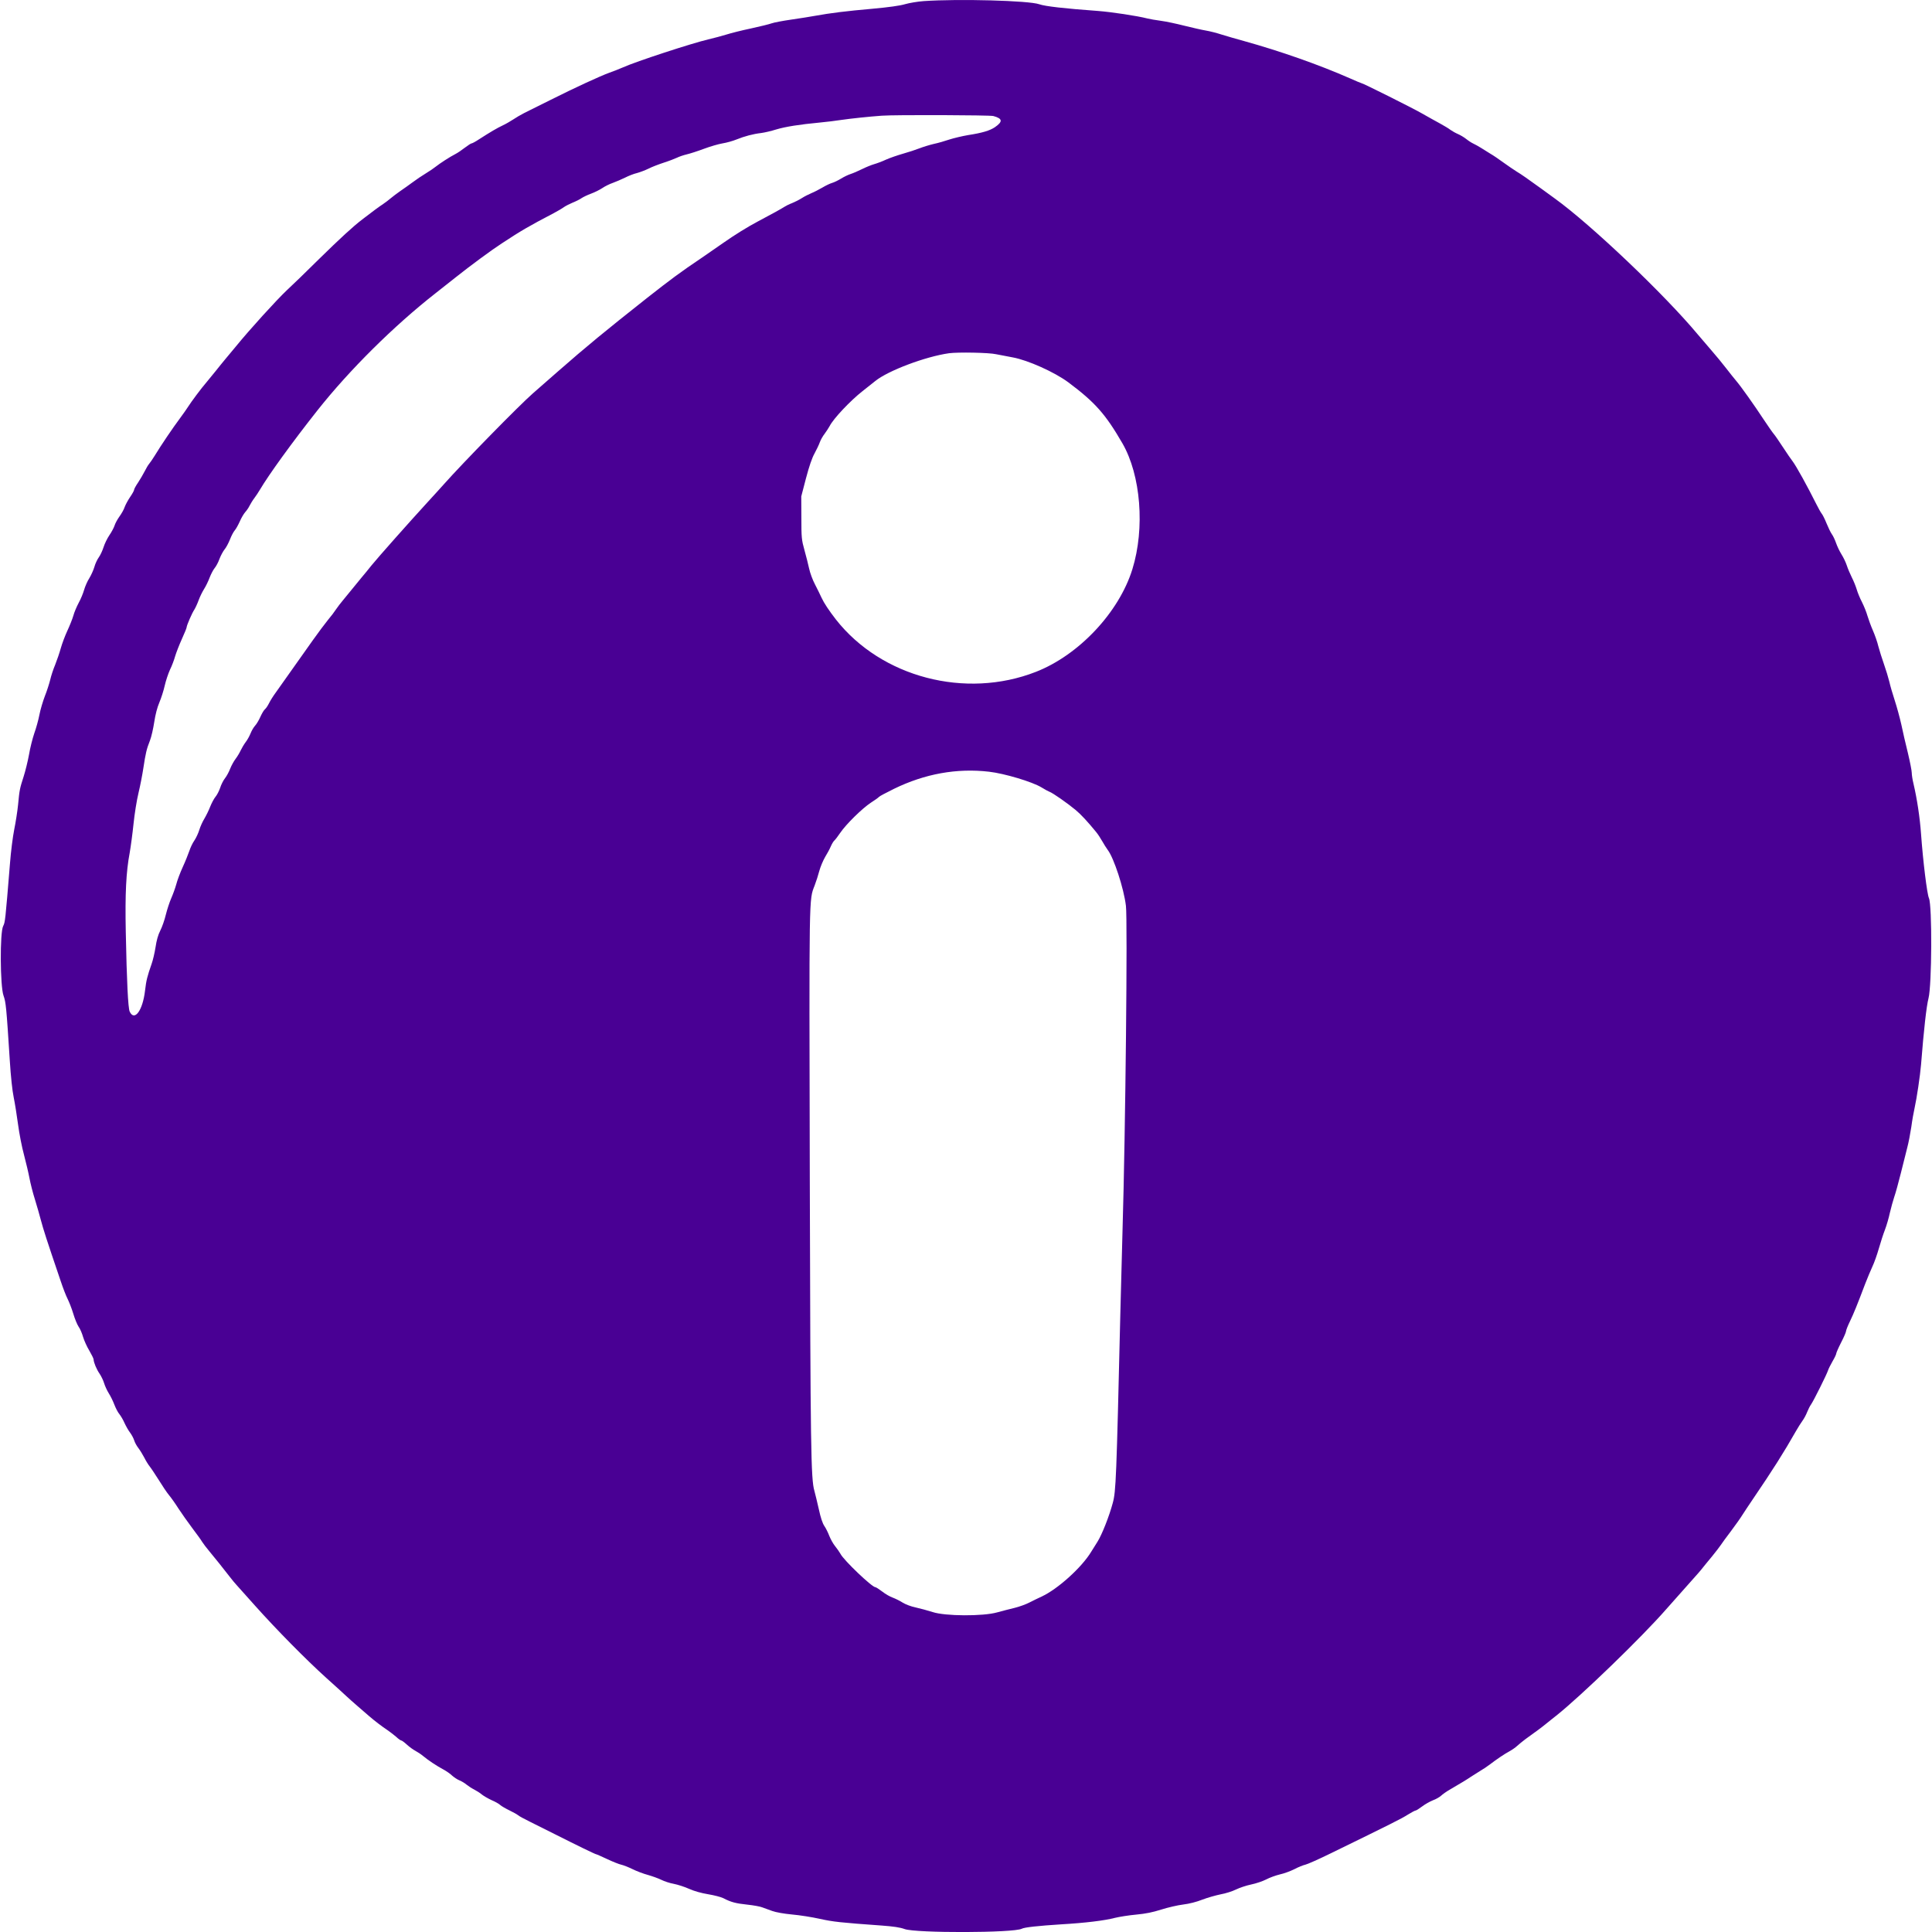
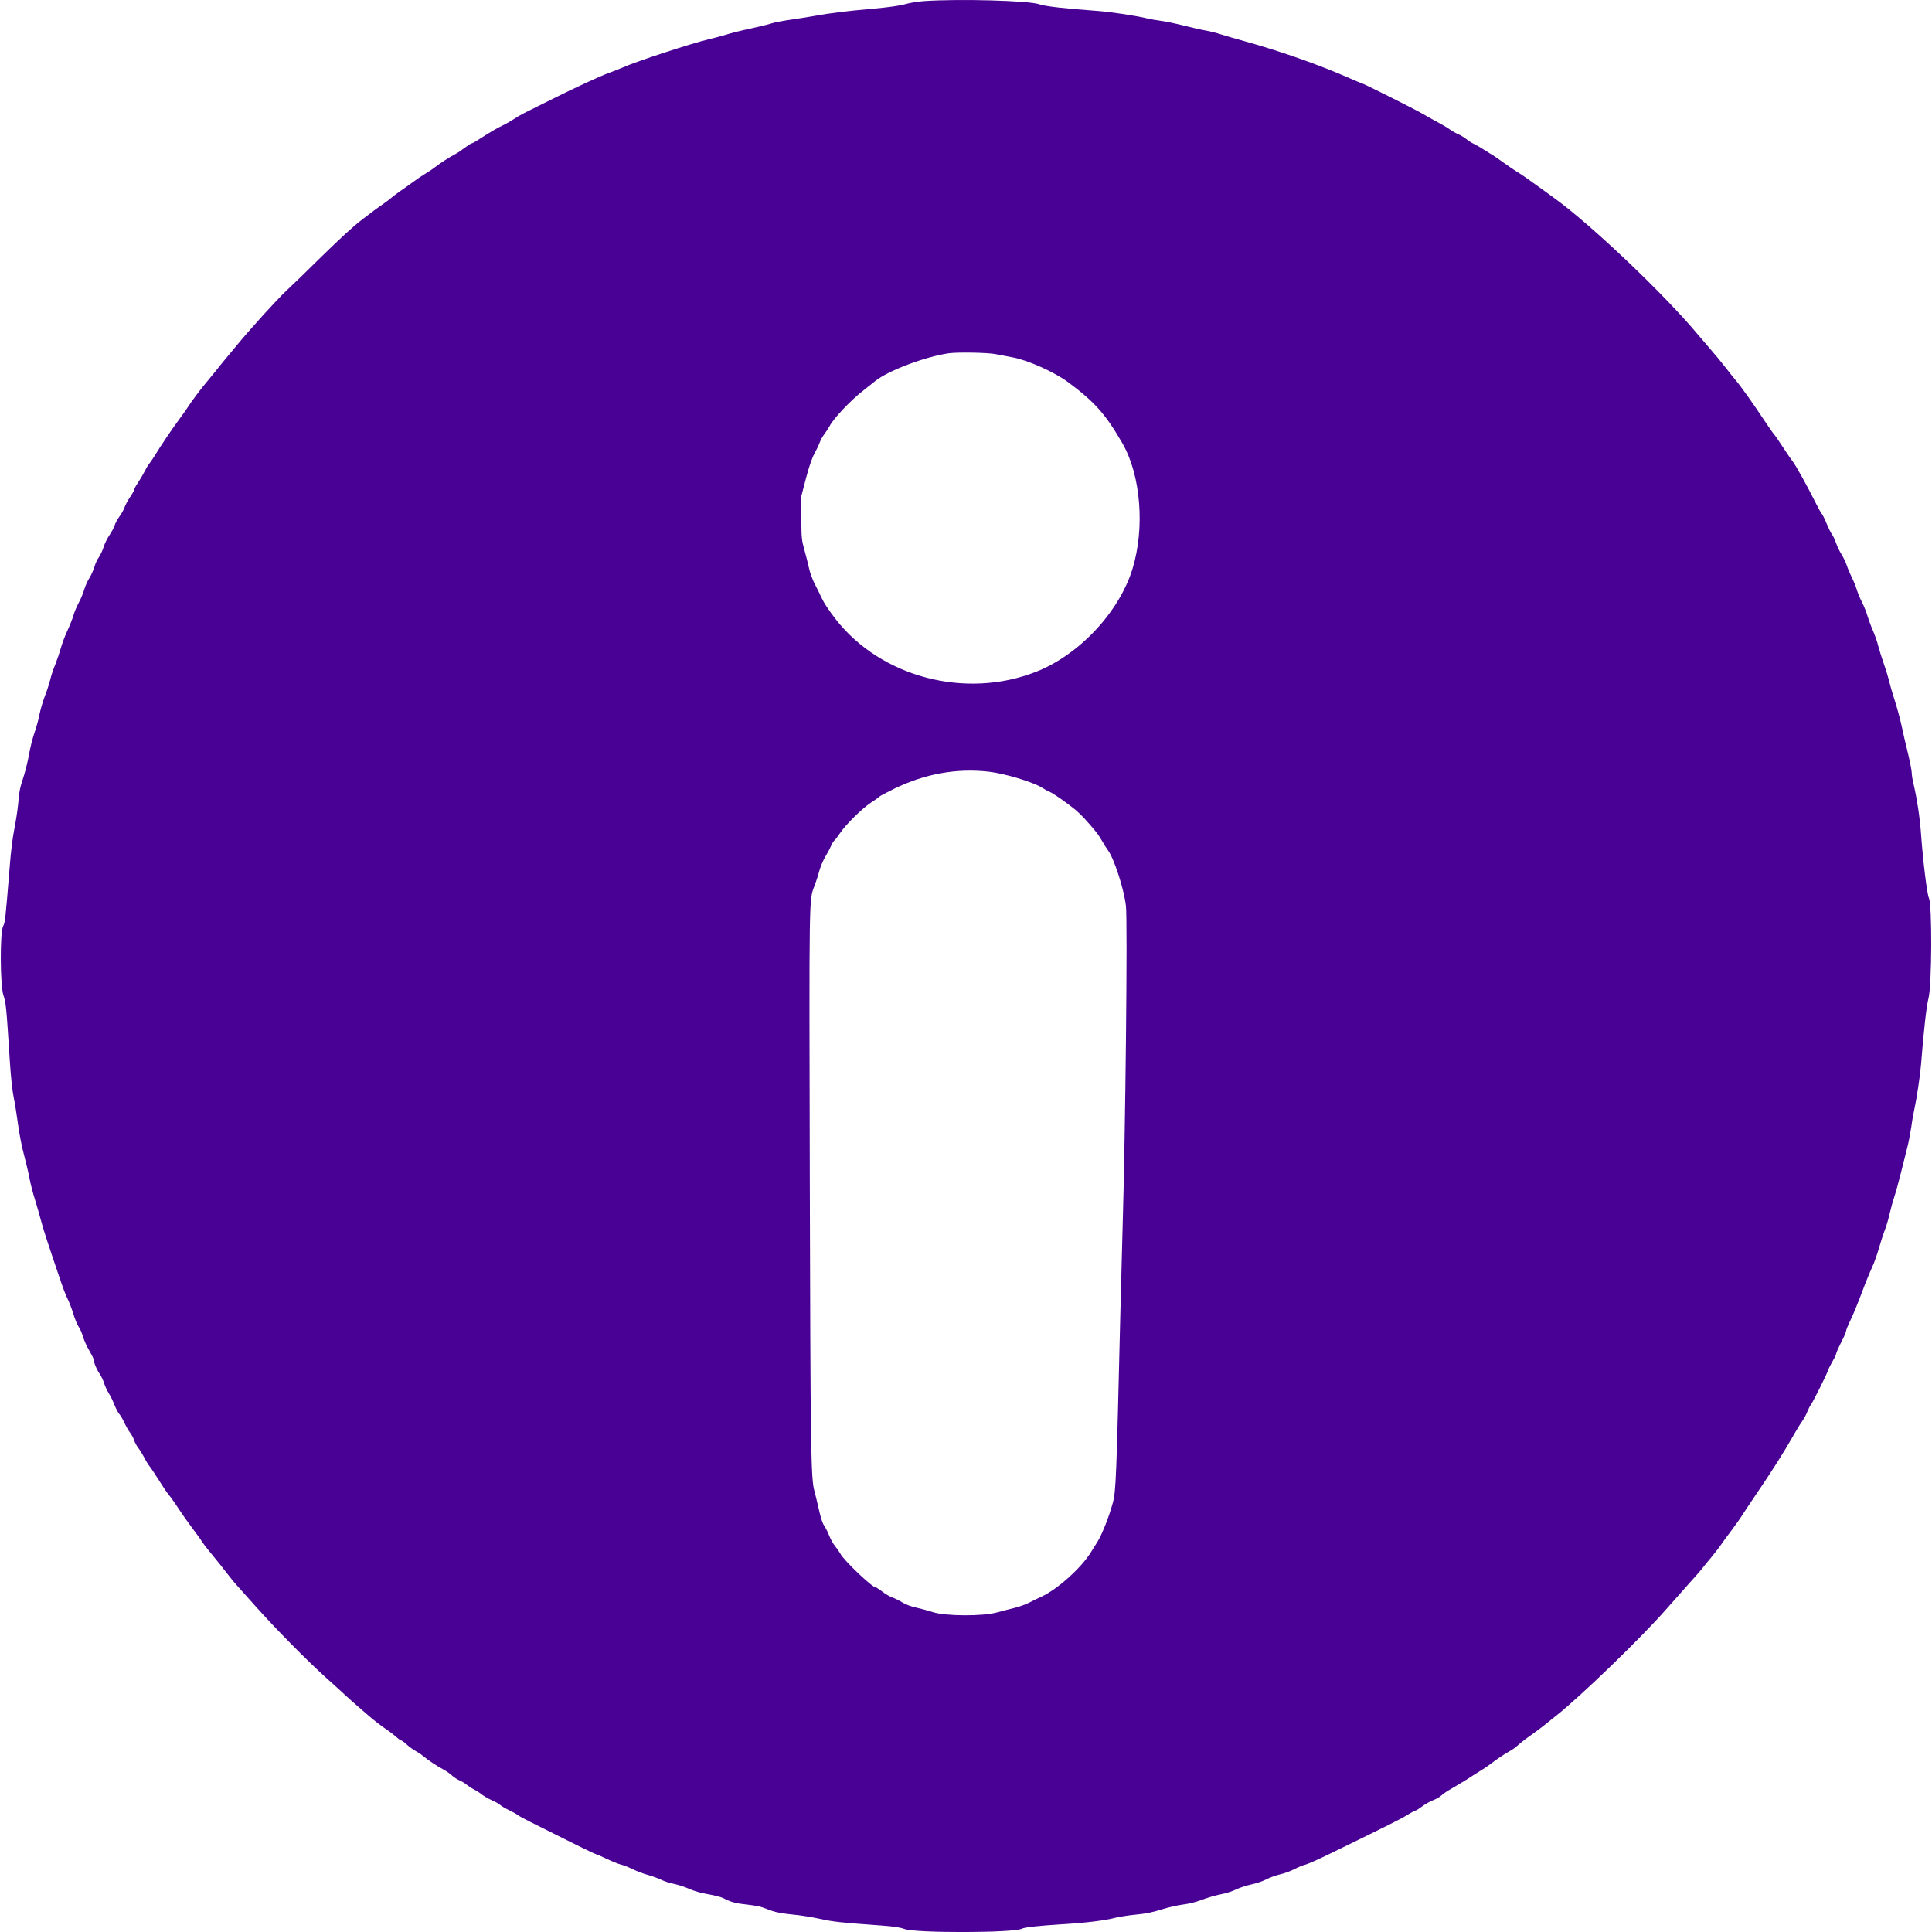
<svg xmlns="http://www.w3.org/2000/svg" width="512" height="512" viewBox="-0.5 0 1765 1765">
  <g transform="translate(0,1765) scale(0.1,-0.1)" fill="#490094" stroke="none">
-     <path d="M8434 17640 c-55 -4 -132 -17 -170 -28 -46 -14 -147 -28 -299 -42 -239 -21 -383 -39 -521 -64 -44 -8 -143 -24 -220 -35 -76 -11 -157 -26 -179 -34 -22 -8 -107 -29 -190 -47 -82 -17 -184 -43 -225 -56 -41 -13 -115 -32 -165 -44 -146 -34 -661 -202 -780 -256 -33 -14 -89 -37 -125 -49 -80 -29 -309 -134 -540 -250 -96 -48 -202 -101 -235 -117 -33 -17 -78 -43 -101 -59 -23 -15 -65 -40 -95 -54 -53 -25 -111 -59 -220 -129 -30 -20 -60 -36 -66 -36 -6 0 -33 -18 -61 -39 -27 -21 -66 -48 -88 -59 -49 -25 -140 -84 -179 -115 -17 -14 -57 -41 -90 -61 -33 -20 -87 -56 -120 -81 -33 -24 -84 -61 -114 -81 -29 -20 -67 -49 -85 -64 -17 -15 -49 -39 -71 -54 -38 -25 -103 -73 -191 -141 -86 -66 -199 -170 -399 -366 -115 -114 -245 -240 -289 -280 -97 -92 -339 -358 -466 -514 -30 -37 -73 -88 -95 -114 -22 -26 -62 -76 -90 -111 -27 -34 -66 -81 -85 -104 -43 -49 -140 -179 -166 -221 -10 -16 -44 -65 -76 -108 -63 -84 -172 -245 -229 -339 -20 -32 -43 -66 -52 -76 -8 -9 -26 -39 -40 -67 -14 -27 -41 -74 -61 -104 -20 -29 -36 -59 -36 -66 0 -7 -16 -36 -36 -65 -19 -28 -42 -70 -50 -92 -7 -22 -29 -61 -48 -87 -18 -25 -39 -63 -45 -84 -7 -20 -28 -60 -47 -87 -19 -28 -43 -77 -53 -109 -10 -32 -30 -74 -43 -92 -14 -19 -33 -59 -41 -89 -9 -30 -30 -76 -46 -102 -17 -26 -38 -74 -47 -105 -9 -32 -31 -86 -50 -120 -18 -34 -41 -87 -49 -118 -9 -31 -34 -93 -55 -138 -21 -45 -48 -117 -60 -160 -12 -43 -35 -110 -51 -150 -17 -40 -37 -101 -45 -136 -9 -36 -30 -103 -49 -150 -18 -47 -41 -124 -50 -171 -9 -47 -30 -123 -47 -170 -16 -47 -38 -134 -48 -194 -11 -60 -33 -150 -49 -200 -35 -109 -38 -120 -51 -259 -6 -60 -22 -161 -35 -225 -13 -64 -31 -205 -39 -312 -43 -527 -44 -534 -62 -570 -31 -57 -28 -549 3 -635 22 -62 26 -100 58 -601 8 -132 23 -273 35 -328 11 -54 29 -166 40 -249 11 -83 35 -207 54 -276 18 -69 41 -165 50 -213 9 -48 31 -136 50 -195 18 -60 43 -144 54 -188 26 -96 48 -166 182 -560 20 -60 48 -133 62 -160 14 -28 38 -88 52 -135 14 -47 36 -101 49 -120 14 -19 32 -62 41 -94 10 -33 35 -89 57 -125 21 -36 39 -72 39 -80 1 -28 27 -91 55 -131 14 -21 33 -59 41 -86 8 -26 27 -68 43 -93 16 -25 39 -72 51 -104 12 -31 32 -70 45 -85 13 -16 35 -53 48 -83 14 -30 36 -69 51 -88 14 -19 31 -50 37 -70 6 -20 24 -52 39 -71 15 -20 39 -59 53 -86 14 -28 36 -64 49 -80 13 -16 50 -72 83 -124 32 -52 74 -115 94 -139 20 -24 59 -79 86 -122 28 -43 84 -122 125 -177 41 -54 83 -112 92 -128 10 -16 40 -56 68 -89 59 -71 118 -145 180 -225 25 -32 55 -69 67 -81 12 -13 88 -98 169 -189 194 -217 463 -490 649 -658 83 -74 166 -150 185 -168 19 -18 64 -58 100 -89 36 -31 83 -72 105 -91 52 -45 120 -97 170 -130 22 -15 57 -42 78 -60 20 -19 42 -34 47 -34 6 0 29 -17 53 -39 23 -21 58 -46 77 -56 19 -10 51 -31 70 -47 48 -40 125 -91 185 -123 28 -15 64 -40 80 -56 17 -15 46 -35 66 -43 20 -8 50 -26 65 -39 16 -13 48 -34 70 -45 23 -12 55 -32 71 -46 16 -13 56 -36 88 -51 33 -14 69 -34 80 -45 11 -10 49 -32 84 -49 35 -17 71 -37 80 -45 9 -8 57 -34 106 -58 50 -25 153 -76 230 -115 204 -103 369 -183 377 -183 4 0 49 -20 100 -44 51 -24 109 -47 128 -51 19 -4 65 -22 102 -40 36 -18 101 -43 143 -54 42 -12 97 -32 123 -45 26 -13 77 -30 112 -36 36 -7 99 -27 141 -46 47 -21 112 -39 173 -49 54 -9 117 -25 139 -36 69 -36 113 -48 219 -59 56 -6 118 -17 137 -25 20 -7 61 -22 91 -33 33 -12 106 -25 180 -32 69 -6 184 -24 255 -40 123 -27 188 -34 564 -61 109 -8 169 -17 210 -32 103 -38 998 -36 1071 3 24 13 154 27 360 40 221 13 394 34 490 59 41 10 129 24 195 30 87 8 150 21 229 46 60 19 150 40 200 46 57 7 123 24 176 45 47 18 122 39 166 48 45 8 108 28 140 44 33 16 95 37 139 46 44 9 106 30 137 46 32 17 88 37 125 46 38 8 97 30 133 48 36 19 81 37 100 41 19 4 125 51 235 105 551 269 645 316 701 352 34 21 66 38 72 38 6 0 32 17 59 37 26 20 71 45 98 56 28 10 61 29 75 42 14 13 50 39 82 57 113 66 154 91 192 117 21 14 59 38 84 53 26 15 65 41 87 58 65 50 137 98 180 121 22 12 54 34 70 49 17 16 51 43 76 62 110 79 145 105 188 140 25 21 68 54 94 75 224 178 780 715 1005 973 75 85 175 198 222 250 47 52 97 109 110 127 14 17 52 65 86 105 33 41 69 87 80 104 10 16 52 73 93 127 41 55 88 121 105 149 17 27 61 93 97 146 177 260 281 424 390 616 20 35 47 78 61 97 14 19 33 54 42 78 10 25 26 57 37 72 23 33 143 274 154 309 4 14 23 51 41 83 19 32 34 64 34 71 0 7 20 53 45 102 25 48 45 95 45 104 0 8 16 49 36 90 35 73 65 147 138 340 20 52 50 123 66 158 17 35 43 109 59 165 16 56 41 134 56 172 15 39 35 108 45 155 11 47 29 112 40 145 12 33 39 132 61 220 22 88 48 194 59 235 11 41 27 125 36 185 8 61 22 138 30 173 19 84 51 298 59 397 25 316 49 531 68 605 31 120 34 848 4 915 -17 37 -54 335 -72 585 -11 155 -37 323 -69 460 -9 36 -16 81 -16 100 0 19 -16 100 -35 180 -20 80 -47 197 -60 260 -14 63 -41 162 -60 220 -19 58 -42 136 -50 173 -9 37 -31 109 -49 160 -18 51 -41 124 -51 162 -9 39 -32 104 -50 145 -18 41 -40 102 -50 135 -9 33 -32 89 -50 125 -19 36 -40 88 -48 116 -8 27 -28 77 -45 110 -16 32 -37 82 -46 110 -9 28 -31 73 -48 100 -17 27 -39 73 -49 102 -10 29 -27 66 -39 82 -11 15 -33 61 -49 100 -16 40 -36 79 -44 88 -8 10 -30 49 -49 87 -82 164 -184 349 -218 393 -12 15 -51 72 -87 127 -36 55 -73 109 -83 120 -10 11 -51 70 -91 130 -87 133 -211 307 -253 356 -17 20 -58 71 -91 114 -33 43 -94 117 -135 164 -41 47 -97 113 -125 146 -303 364 -975 1003 -1305 1241 -36 26 -92 67 -125 91 -125 90 -181 130 -225 156 -25 16 -79 52 -120 82 -41 30 -95 67 -120 81 -25 15 -63 39 -85 53 -22 14 -53 31 -68 38 -16 7 -46 26 -67 43 -21 17 -56 37 -77 46 -21 9 -51 26 -68 38 -16 13 -59 38 -95 58 -36 19 -110 61 -165 92 -91 52 -539 276 -552 276 -3 0 -51 20 -107 45 -282 124 -635 248 -966 340 -69 19 -160 45 -204 59 -43 14 -108 31 -145 37 -36 6 -124 26 -196 44 -71 18 -168 39 -215 45 -47 6 -102 16 -122 21 -93 24 -325 59 -453 69 -303 22 -481 42 -535 61 -95 34 -738 51 -1056 29z m636 -1050 c85 -23 88 -51 14 -102 -46 -31 -114 -52 -244 -72 -53 -9 -129 -27 -170 -40 -41 -14 -106 -33 -145 -41 -38 -9 -97 -27 -130 -40 -33 -13 -100 -35 -150 -49 -49 -14 -119 -38 -155 -54 -36 -17 -85 -35 -110 -42 -24 -7 -74 -27 -110 -45 -36 -18 -83 -38 -105 -45 -22 -7 -61 -26 -87 -42 -26 -16 -63 -34 -81 -39 -18 -5 -58 -24 -88 -42 -31 -18 -75 -41 -100 -51 -24 -10 -64 -30 -89 -46 -25 -16 -65 -36 -90 -46 -25 -9 -56 -25 -70 -34 -24 -16 -116 -67 -245 -135 -89 -47 -210 -122 -311 -193 -49 -34 -137 -95 -195 -135 -202 -136 -285 -198 -504 -370 -387 -306 -550 -440 -815 -672 -75 -66 -177 -155 -226 -198 -127 -111 -642 -637 -814 -831 -19 -22 -87 -96 -150 -165 -173 -189 -448 -499 -510 -575 -30 -38 -73 -90 -95 -116 -22 -26 -62 -76 -90 -110 -27 -34 -64 -79 -81 -99 -17 -20 -43 -54 -58 -76 -14 -22 -48 -67 -76 -100 -27 -33 -89 -116 -138 -185 -87 -124 -265 -374 -340 -480 -22 -30 -49 -73 -60 -96 -11 -22 -28 -47 -37 -54 -10 -8 -28 -39 -42 -70 -13 -30 -35 -66 -48 -80 -13 -14 -31 -45 -41 -70 -10 -25 -30 -61 -45 -80 -15 -20 -35 -54 -45 -75 -10 -22 -31 -57 -47 -78 -16 -21 -38 -61 -49 -89 -11 -29 -32 -68 -47 -87 -16 -20 -36 -60 -45 -89 -10 -29 -29 -66 -43 -82 -13 -16 -35 -57 -48 -90 -13 -34 -37 -82 -53 -109 -16 -26 -37 -72 -46 -102 -9 -30 -29 -73 -45 -97 -17 -24 -37 -67 -46 -95 -10 -29 -36 -95 -60 -147 -24 -52 -51 -124 -60 -160 -10 -36 -31 -93 -46 -127 -15 -34 -37 -101 -49 -149 -11 -47 -34 -113 -51 -146 -20 -39 -34 -90 -43 -151 -8 -51 -24 -120 -36 -153 -39 -112 -49 -149 -60 -244 -21 -181 -96 -284 -140 -192 -15 32 -27 273 -36 732 -7 344 3 546 36 720 10 58 26 177 35 265 9 88 29 214 45 280 16 66 36 170 45 230 20 132 29 172 60 250 13 33 30 109 39 168 11 71 27 133 47 180 17 40 39 109 49 154 10 44 32 110 48 145 17 34 38 90 47 123 10 33 37 103 61 156 24 53 44 101 44 108 0 17 50 132 70 161 9 14 27 52 39 85 12 33 35 80 51 105 16 25 38 71 50 103 12 31 32 70 45 86 13 15 34 53 45 85 12 31 33 70 46 86 14 16 36 57 50 92 13 34 33 71 43 82 11 12 31 48 46 81 14 33 37 71 49 85 13 14 32 41 41 60 10 19 29 51 44 70 14 19 37 53 51 77 81 137 294 432 525 724 291 368 698 772 1080 1071 33 26 116 92 185 146 132 105 327 249 420 309 173 114 243 155 476 277 34 18 75 42 91 54 16 11 53 30 82 42 28 11 64 29 79 40 15 10 54 29 87 41 33 12 79 35 103 51 23 16 66 37 95 47 28 10 79 32 112 48 33 17 82 36 109 42 26 7 74 25 105 40 31 16 94 40 140 55 47 15 101 36 120 45 20 10 61 24 91 31 30 7 101 30 157 51 56 21 132 43 168 49 37 6 95 22 129 36 72 29 149 50 226 59 30 4 91 18 135 32 87 26 215 46 395 63 63 6 156 17 205 25 82 12 252 30 365 38 119 9 989 6 1020 -3z m25 -2176 c39 -8 107 -21 152 -29 138 -25 383 -135 508 -228 245 -183 340 -291 494 -557 168 -291 207 -775 91 -1150 -122 -394 -489 -785 -882 -938 -642 -251 -1411 -50 -1826 478 -65 84 -109 150 -132 200 -11 25 -38 79 -59 120 -22 41 -46 107 -54 145 -8 39 -28 115 -43 170 -26 93 -28 113 -28 295 l-1 195 43 165 c29 110 55 186 78 227 19 35 41 81 49 104 8 22 28 57 44 77 15 21 36 52 45 69 34 68 190 233 301 320 44 35 96 76 116 92 117 95 460 224 674 254 83 11 364 6 430 -9z m-65 -3814 c141 -16 395 -92 479 -143 31 -19 64 -37 73 -40 31 -11 164 -104 240 -167 48 -40 110 -107 186 -200 16 -19 41 -57 56 -84 15 -27 38 -63 51 -81 56 -73 147 -351 166 -510 16 -125 -4 -2066 -31 -2965 -5 -184 -14 -526 -20 -760 -36 -1518 -40 -1623 -69 -1730 -33 -123 -99 -290 -140 -355 -21 -33 -47 -74 -57 -91 -86 -143 -306 -342 -454 -410 -30 -14 -80 -38 -111 -54 -30 -16 -91 -38 -135 -49 -43 -10 -115 -29 -159 -41 -130 -37 -477 -35 -590 3 -44 14 -114 33 -155 42 -43 9 -93 28 -120 45 -25 16 -66 36 -90 45 -24 8 -67 33 -95 55 -29 22 -57 40 -63 40 -31 0 -290 247 -319 305 -9 16 -31 48 -49 70 -18 22 -41 64 -53 94 -11 29 -31 70 -45 90 -16 23 -34 76 -50 151 -14 63 -33 140 -41 170 -32 108 -36 383 -42 2838 -6 2651 -8 2557 44 2692 14 36 33 96 43 134 10 37 34 94 52 125 19 31 43 75 53 99 10 23 25 48 33 54 8 7 31 37 52 68 54 80 202 225 281 277 38 24 71 48 74 53 3 5 65 38 138 74 281 137 573 190 867 156z" />
+     <path d="M8434 17640C8379 17636 8302 17623 8264 17612C8218 17598 8117 17584 7965 17570C7726 17549 7582 17531 7444 17506C7400 17498 7301 17482 7224 17471C7148 17460 7067 17445 7045 17437C7023 17429 6938 17408 6855 17390C6773 17373 6671 17347 6630 17334C6589 17321 6515 17302 6465 17290C6319 17256 5804 17088 5685 17034C5652 17020 5596 16997 5560 16985C5480 16956 5251 16851 5020 16735C4924 16687 4818 16634 4785 16618C4752 16601 4707 16575 4684 16559C4661 16544 4619 16519 4589 16505C4536 16480 4478 16446 4369 16376C4339 16356 4309 16340 4303 16340C4297 16340 4270 16322 4242 16301C4215 16280 4176 16253 4154 16242C4105 16217 4014 16158 3975 16127C3958 16113 3918 16086 3885 16066C3852 16046 3798 16010 3765 15985C3732 15961 3681 15924 3651 15904C3622 15884 3584 15855 3566 15840C3549 15825 3517 15801 3495 15786C3457 15761 3392 15713 3304 15645C3218 15579 3105 15475 2905 15279C2790 15165 2660 15039 2616 14999C2519 14907 2277 14641 2150 14485C2120 14448 2077 14397 2055 14371C2033 14345 1993 14295 1965 14260C1938 14226 1899 14179 1880 14156C1837 14107 1740 13977 1714 13935C1704 13919 1670 13870 1638 13827C1575 13743 1466 13582 1409 13488C1389 13456 1366 13422 1357 13412C1349 13403 1331 13373 1317 13345C1303 13318 1276 13271 1256 13241C1236 13212 1220 13182 1220 13175C1220 13168 1204 13139 1184 13110C1165 13082 1142 13040 1134 13018C1127 12996 1105 12957 1086 12931C1068 12906 1047 12868 1041 12847C1034 12827 1013 12787 994 12760C975 12732 951 12683 941 12651C931 12619 911 12577 898 12559C884 12540 865 12500 857 12470C848 12440 827 12394 811 12368C794 12342 773 12294 764 12263C755 12231 733 12177 714 12143C696 12109 673 12056 665 12025C656 11994 631 11932 610 11887C589 11842 562 11770 550 11727C538 11684 515 11617 499 11577C482 11537 462 11476 454 11441C445 11405 424 11338 405 11291C387 11244 364 11167 355 11120C346 11073 325 10997 308 10950C292 10903 270 10816 260 10756C249 10696 227 10606 211 10556C176 10447 173 10436 160 10297C154 10237 138 10136 125 10072C112 10008 94 9867 86 9760C43 9233 42 9226 24 9190C-7 9133 -4 8641 27 8555C49 8493 53 8455 85 7954C93 7822 108 7681 120 7626C131 7572 149 7460 160 7377C171 7294 195 7170 214 7101C232 7032 255 6936 264 6888C273 6840 295 6752 314 6693C332 6633 357 6549 368 6505C394 6409 416 6339 550 5945C570 5885 598 5812 612 5785C626 5757 650 5697 664 5650C678 5603 700 5549 713 5530C727 5511 745 5468 754 5436C764 5403 789 5347 811 5311C832 5275 850 5239 850 5231C851 5203 877 5140 905 5100C919 5079 938 5041 946 5014C954 4988 973 4946 989 4921C1005 4896 1028 4849 1040 4817C1052 4786 1072 4747 1085 4732C1098 4716 1120 4679 1133 4649C1147 4619 1169 4580 1184 4561C1198 4542 1215 4511 1221 4491C1227 4471 1245 4439 1260 4420C1275 4400 1299 4361 1313 4334C1327 4306 1349 4270 1362 4254C1375 4238 1412 4182 1445 4130C1477 4078 1519 4015 1539 3991C1559 3967 1598 3912 1625 3869C1653 3826 1709 3747 1750 3692C1791 3638 1833 3580 1842 3564C1852 3548 1882 3508 1910 3475C1969 3404 2028 3330 2090 3250C2115 3218 2145 3181 2157 3169C2169 3156 2245 3071 2326 2980C2520 2763 2789 2490 2975 2322C3058 2248 3141 2172 3160 2154C3179 2136 3224 2096 3260 2065C3296 2034 3343 1993 3365 1974C3417 1929 3485 1877 3535 1844C3557 1829 3592 1802 3613 1784C3633 1765 3655 1750 3660 1750C3666 1750 3689 1733 3713 1711C3736 1690 3771 1665 3790 1655C3809 1645 3841 1624 3860 1608C3908 1568 3985 1517 4045 1485C4073 1470 4109 1445 4125 1429C4142 1414 4171 1394 4191 1386C4211 1378 4241 1360 4256 1347C4272 1334 4304 1313 4326 1302C4349 1290 4381 1270 4397 1256C4413 1243 4453 1220 4485 1205C4518 1191 4554 1171 4565 1160C4576 1150 4614 1128 4649 1111C4684 1094 4720 1074 4729 1066C4738 1058 4786 1032 4835 1008C4885 983 4988 932 5065 893C5269 790 5434 710 5442 710C5446 710 5491 690 5542 666C5593 642 5651 619 5670 615C5689 611 5735 593 5772 575C5808 557 5873 532 5915 521C5957 509 6012 489 6038 476C6064 463 6115 446 6150 440C6186 433 6249 413 6291 394C6338 373 6403 355 6464 345C6518 336 6581 320 6603 309C6672 273 6716 261 6822 250C6878 244 6940 233 6959 225C6979 218 7020 203 7050 192C7083 180 7156 167 7230 160C7299 154 7414 136 7485 120C7608 93 7673 86 8049 59C8158 51 8218 42 8259 27C8362 -11 9257 -9 9330 30C9354 43 9484 57 9690 70C9911 83 10084 104 10180 129C10221 139 10309 153 10375 159C10462 167 10525 180 10604 205C10664 224 10754 245 10804 251C10861 258 10927 275 10980 296C11027 314 11102 335 11146 344C11191 352 11254 372 11286 388C11319 404 11381 425 11425 434C11469 443 11531 464 11562 480C11594 497 11650 517 11687 526C11725 534 11784 556 11820 574C11856 593 11901 611 11920 615C11939 619 12045 666 12155 720C12706 989 12800 1036 12856 1072C12890 1093 12922 1110 12928 1110C12934 1110 12960 1127 12987 1147C13013 1167 13058 1192 13085 1203C13113 1213 13146 1232 13160 1245C13174 1258 13210 1284 13242 1302C13355 1368 13396 1393 13434 1419C13455 1433 13493 1457 13518 1472C13544 1487 13583 1513 13605 1530C13670 1580 13742 1628 13785 1651C13807 1663 13839 1685 13855 1700C13872 1716 13906 1743 13931 1762C14041 1841 14076 1867 14119 1902C14144 1923 14187 1956 14213 1977C14437 2155 14993 2692 15218 2950C15293 3035 15393 3148 15440 3200C15487 3252 15537 3309 15550 3327C15564 3344 15602 3392 15636 3432C15669 3473 15705 3519 15716 3536C15726 3552 15768 3609 15809 3663C15850 3718 15897 3784 15914 3812C15931 3839 15975 3905 16011 3958C16188 4218 16292 4382 16401 4574C16421 4609 16448 4652 16462 4671C16476 4690 16495 4725 16504 4749C16514 4774 16530 4806 16541 4821C16564 4854 16684 5095 16695 5130C16699 5144 16718 5181 16736 5213C16755 5245 16770 5277 16770 5284C16770 5291 16790 5337 16815 5386C16840 5434 16860 5481 16860 5490C16860 5498 16876 5539 16896 5580C16931 5653 16961 5727 17034 5920C17054 5972 17084 6043 17100 6078C17117 6113 17143 6187 17159 6243C17175 6299 17200 6377 17215 6415C17230 6454 17250 6523 17260 6570C17271 6617 17289 6682 17300 6715C17312 6748 17339 6847 17361 6935C17383 7023 17409 7129 17420 7170C17431 7211 17447 7295 17456 7355C17464 7416 17478 7493 17486 7528C17505 7612 17537 7826 17545 7925C17570 8241 17594 8456 17613 8530C17644 8650 17647 9378 17617 9445C17600 9482 17563 9780 17545 10030C17534 10185 17508 10353 17476 10490C17467 10526 17460 10571 17460 10590C17460 10609 17444 10690 17425 10770C17405 10850 17378 10967 17365 11030C17351 11093 17324 11192 17305 11250C17286 11308 17263 11386 17255 11423C17246 11460 17224 11532 17206 11583C17188 11634 17165 11707 17155 11745C17146 11784 17123 11849 17105 11890C17087 11931 17065 11992 17055 12025C17046 12058 17023 12114 17005 12150C16986 12186 16965 12238 16957 12266C16949 12293 16929 12343 16912 12376C16896 12408 16875 12458 16866 12486C16857 12514 16835 12559 16818 12586C16801 12613 16779 12659 16769 12688C16759 12717 16742 12754 16730 12770C16719 12785 16697 12831 16681 12870C16665 12910 16645 12949 16637 12958C16629 12968 16607 13007 16588 13045C16506 13209 16404 13394 16370 13438C16358 13453 16319 13510 16283 13565C16247 13620 16210 13674 16200 13685C16190 13696 16149 13755 16109 13815C16022 13948 15898 14122 15856 14171C15839 14191 15798 14242 15765 14285C15732 14328 15671 14402 15630 14449C15589 14496 15533 14562 15505 14595C15202 14959 14530 15598 14200 15836C14164 15862 14108 15903 14075 15927C13950 16017 13894 16057 13850 16083C13825 16099 13771 16135 13730 16165C13689 16195 13635 16232 13610 16246C13585 16261 13547 16285 13525 16299C13503 16313 13472 16330 13457 16337C13441 16344 13411 16363 13390 16380C13369 16397 13334 16417 13313 16426C13292 16435 13262 16452 13245 16464C13229 16477 13186 16502 13150 16522C13114 16541 13040 16583 12985 16614C12894 16666 12446 16890 12433 16890C12430 16890 12382 16910 12326 16935C12044 17059 11691 17183 11360 17275C11291 17294 11200 17320 11156 17334C11113 17348 11048 17365 11011 17371C10975 17377 10887 17397 10815 17415C10744 17433 10647 17454 10600 17460C10553 17466 10498 17476 10478 17481C10385 17505 10153 17540 10025 17550C9722 17572 9544 17592 9490 17611C9395 17645 8752 17662 8434 17640ZM9095 14414C9134 14406 9202 14393 9247 14385C9385 14360 9630 14250 9755 14157C10000 13974 10095 13866 10249 13600C10417 13309 10456 12825 10340 12450C10218 12056 9851 11665 9458 11512C8816 11261 8047 11462 7632 11990C7567 12074 7523 12140 7500 12190C7489 12215 7462 12269 7441 12310C7419 12351 7395 12417 7387 12455C7379 12494 7359 12570 7344 12625C7318 12718 7316 12738 7316 12920L7315 13115L7358 13280C7387 13390 7413 13466 7436 13507C7455 13542 7477 13588 7485 13611C7493 13633 7513 13668 7529 13688C7544 13709 7565 13740 7574 13757C7608 13825 7764 13990 7875 14077C7919 14112 7971 14153 7991 14169C8108 14264 8451 14393 8665 14423C8748 14434 9029 14429 9095 14414ZM9030 10600C9171 10584 9425 10508 9509 10457C9540 10438 9573 10420 9582 10417C9613 10406 9746 10313 9822 10250C9870 10210 9932 10143 10008 10050C10024 10031 10049 9993 10064 9966C10079 9939 10102 9903 10115 9885C10171 9812 10262 9534 10281 9375C10297 9250 10277 7309 10250 6410C10245 6226 10236 5884 10230 5650C10194 4132 10190 4027 10161 3920C10128 3797 10062 3630 10021 3565C10000 3532 9974 3491 9964 3474C9878 3331 9658 3132 9510 3064C9480 3050 9430 3026 9399 3010C9369 2994 9308 2972 9264 2961C9221 2951 9149 2932 9105 2920C8975 2883 8628 2885 8515 2923C8471 2937 8401 2956 8360 2965C8317 2974 8267 2993 8240 3010C8215 3026 8174 3046 8150 3055C8126 3063 8083 3088 8055 3110C8026 3132 7998 3150 7992 3150C7961 3150 7702 3397 7673 3455C7664 3471 7642 3503 7624 3525C7606 3547 7583 3589 7571 3619C7560 3648 7540 3689 7526 3709C7510 3732 7492 3785 7476 3860C7462 3923 7443 4000 7435 4030C7403 4138 7399 4413 7393 6868C7387 9519 7385 9425 7437 9560C7451 9596 7470 9656 7480 9694C7490 9731 7514 9788 7532 9819C7551 9850 7575 9894 7585 9918C7595 9941 7610 9966 7618 9972C7626 9979 7649 10009 7670 10040C7724 10120 7872 10265 7951 10317C7989 10341 8022 10365 8025 10370C8028 10375 8090 10408 8163 10444C8444 10581 8736 10634 9030 10600Z" />
  </g>
</svg>
